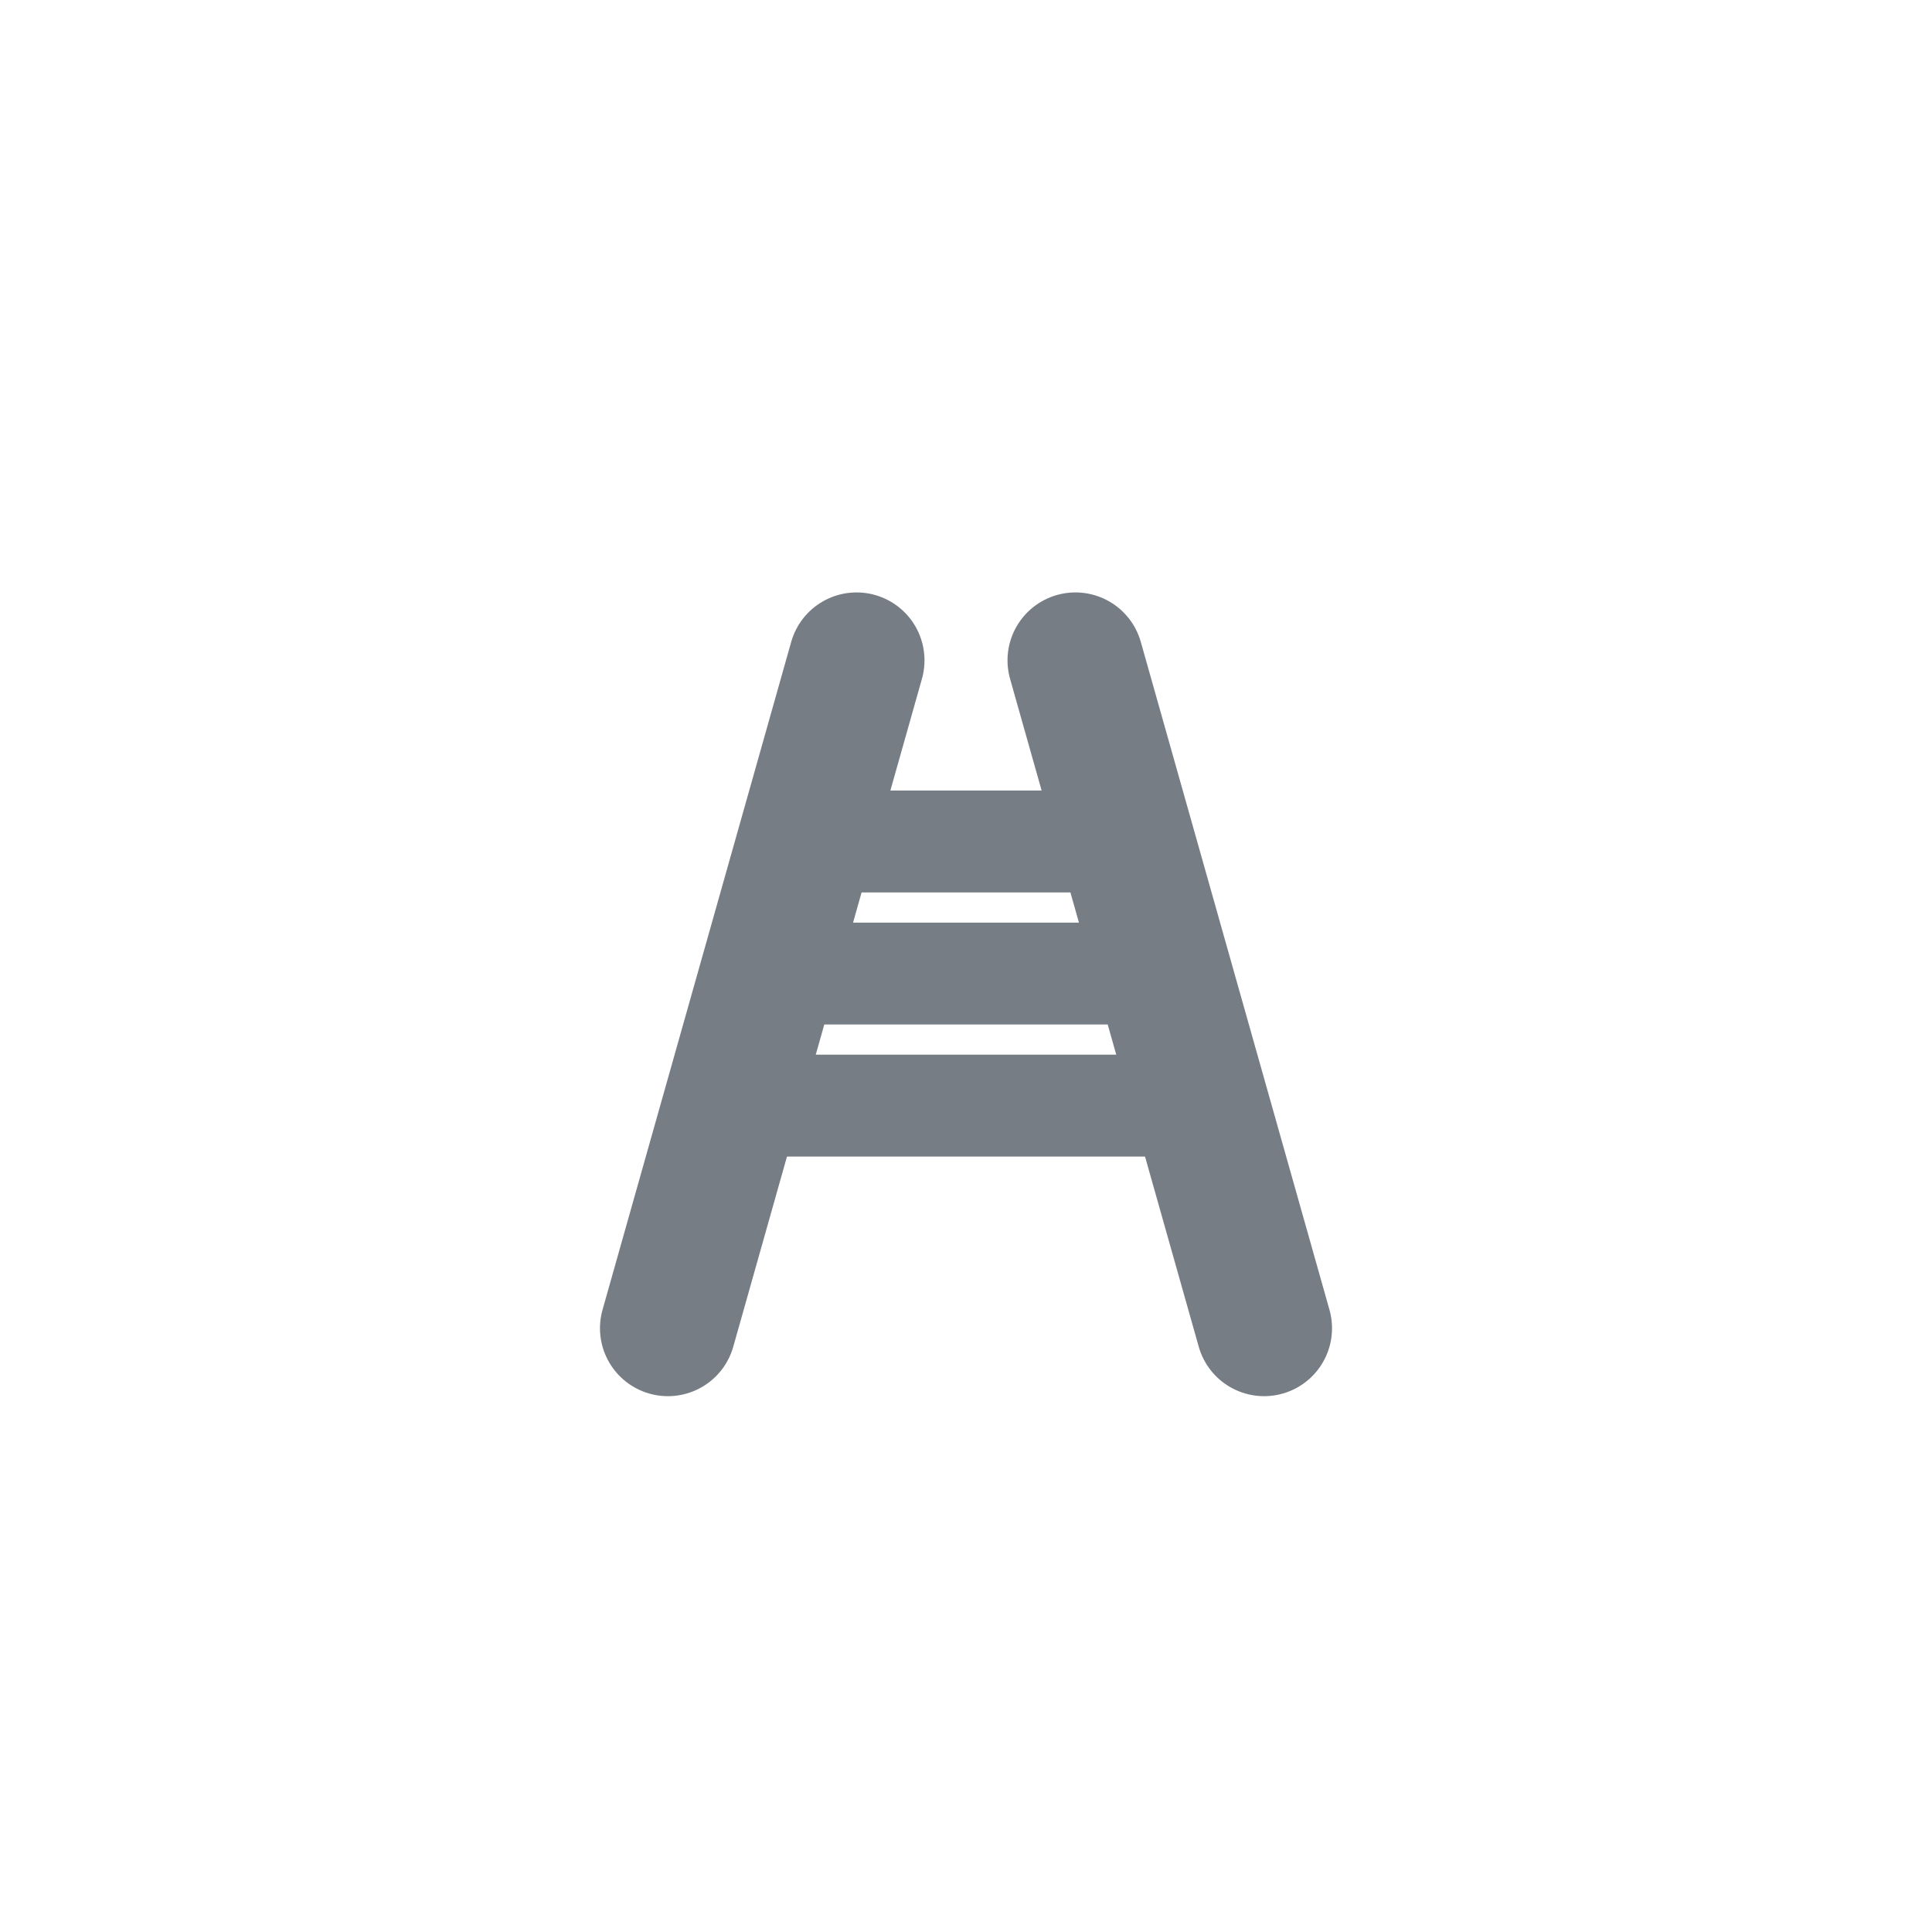
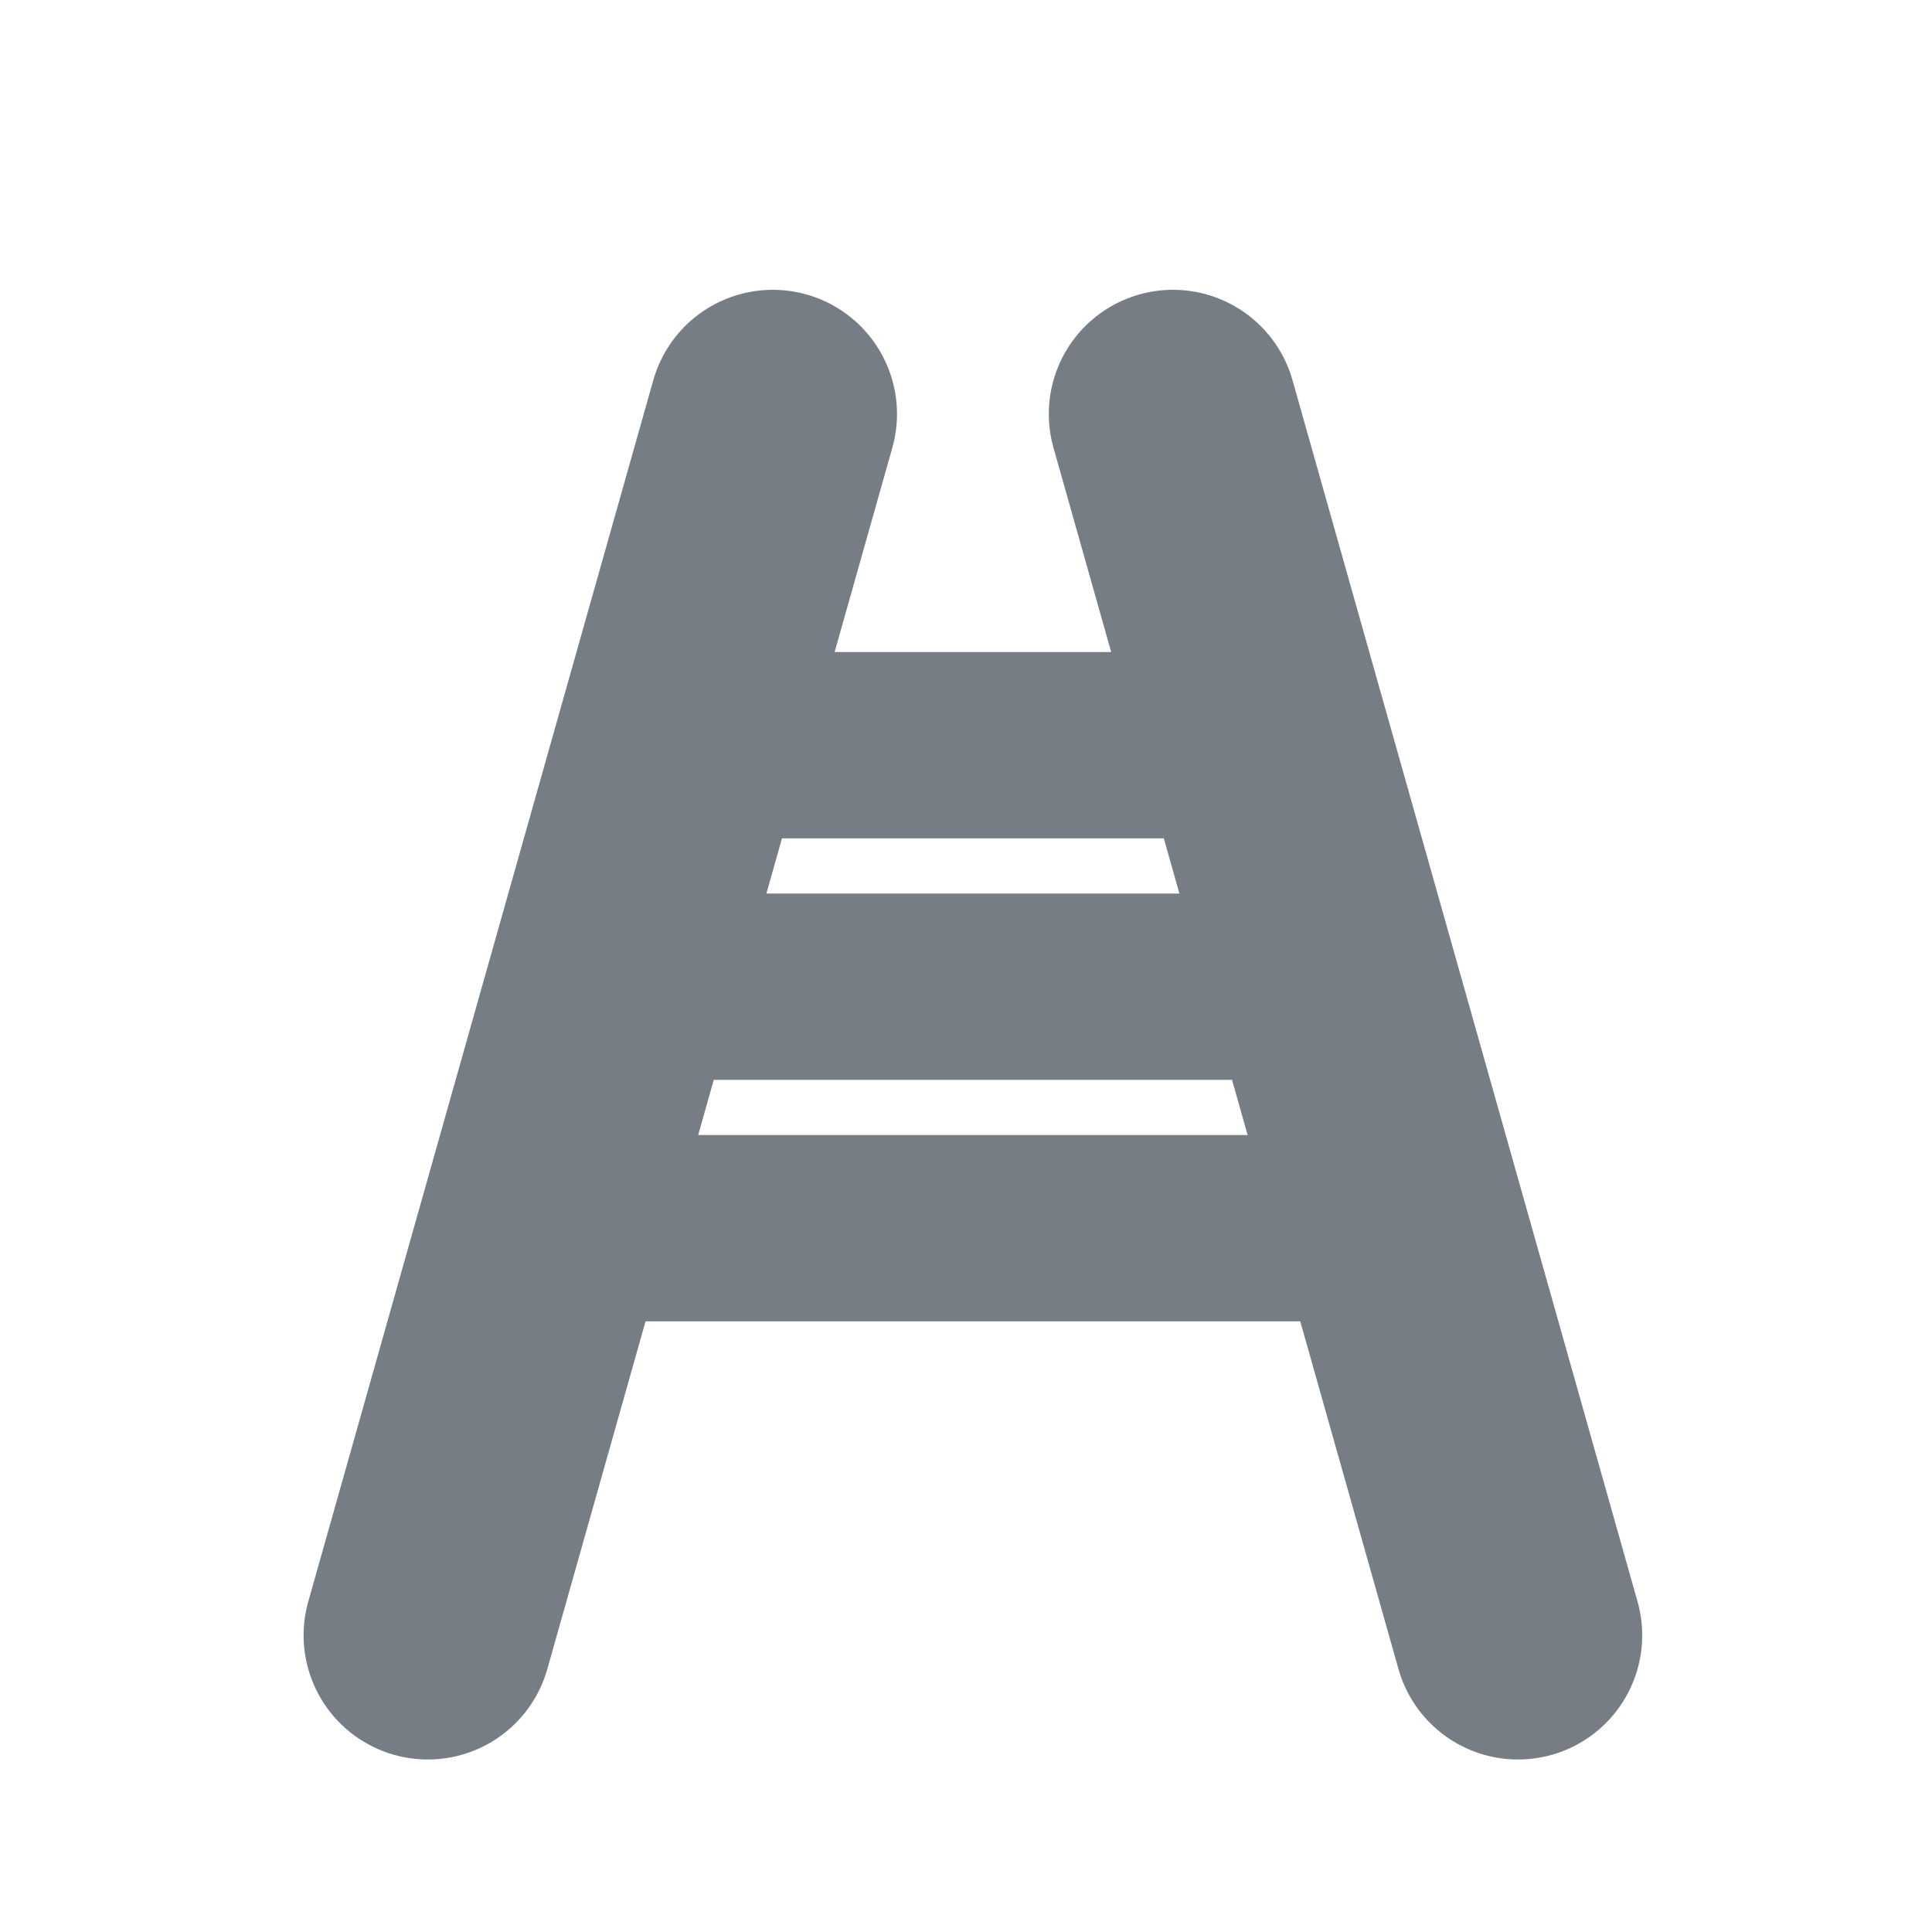
- <svg xmlns="http://www.w3.org/2000/svg" width="256" height="256" viewBox="0 0 1024 1024">
+ <svg xmlns="http://www.w3.org/2000/svg" width="256" height="256" viewBox="230 230 560 560">
  <g fill="none" stroke="#777D85" stroke-width="72" stroke-linecap="round" stroke-linejoin="round">
    <path d="M354 704 L454 350" />
    <path d="M570 350 L670 704" />
  </g>
  <g fill="none" stroke="#777D85" stroke-width="54" stroke-linecap="round">
    <path d="M407 586 H617" />
    <path d="M426 516 H598" />
    <path d="M446 446 H578" />
  </g>
</svg>
